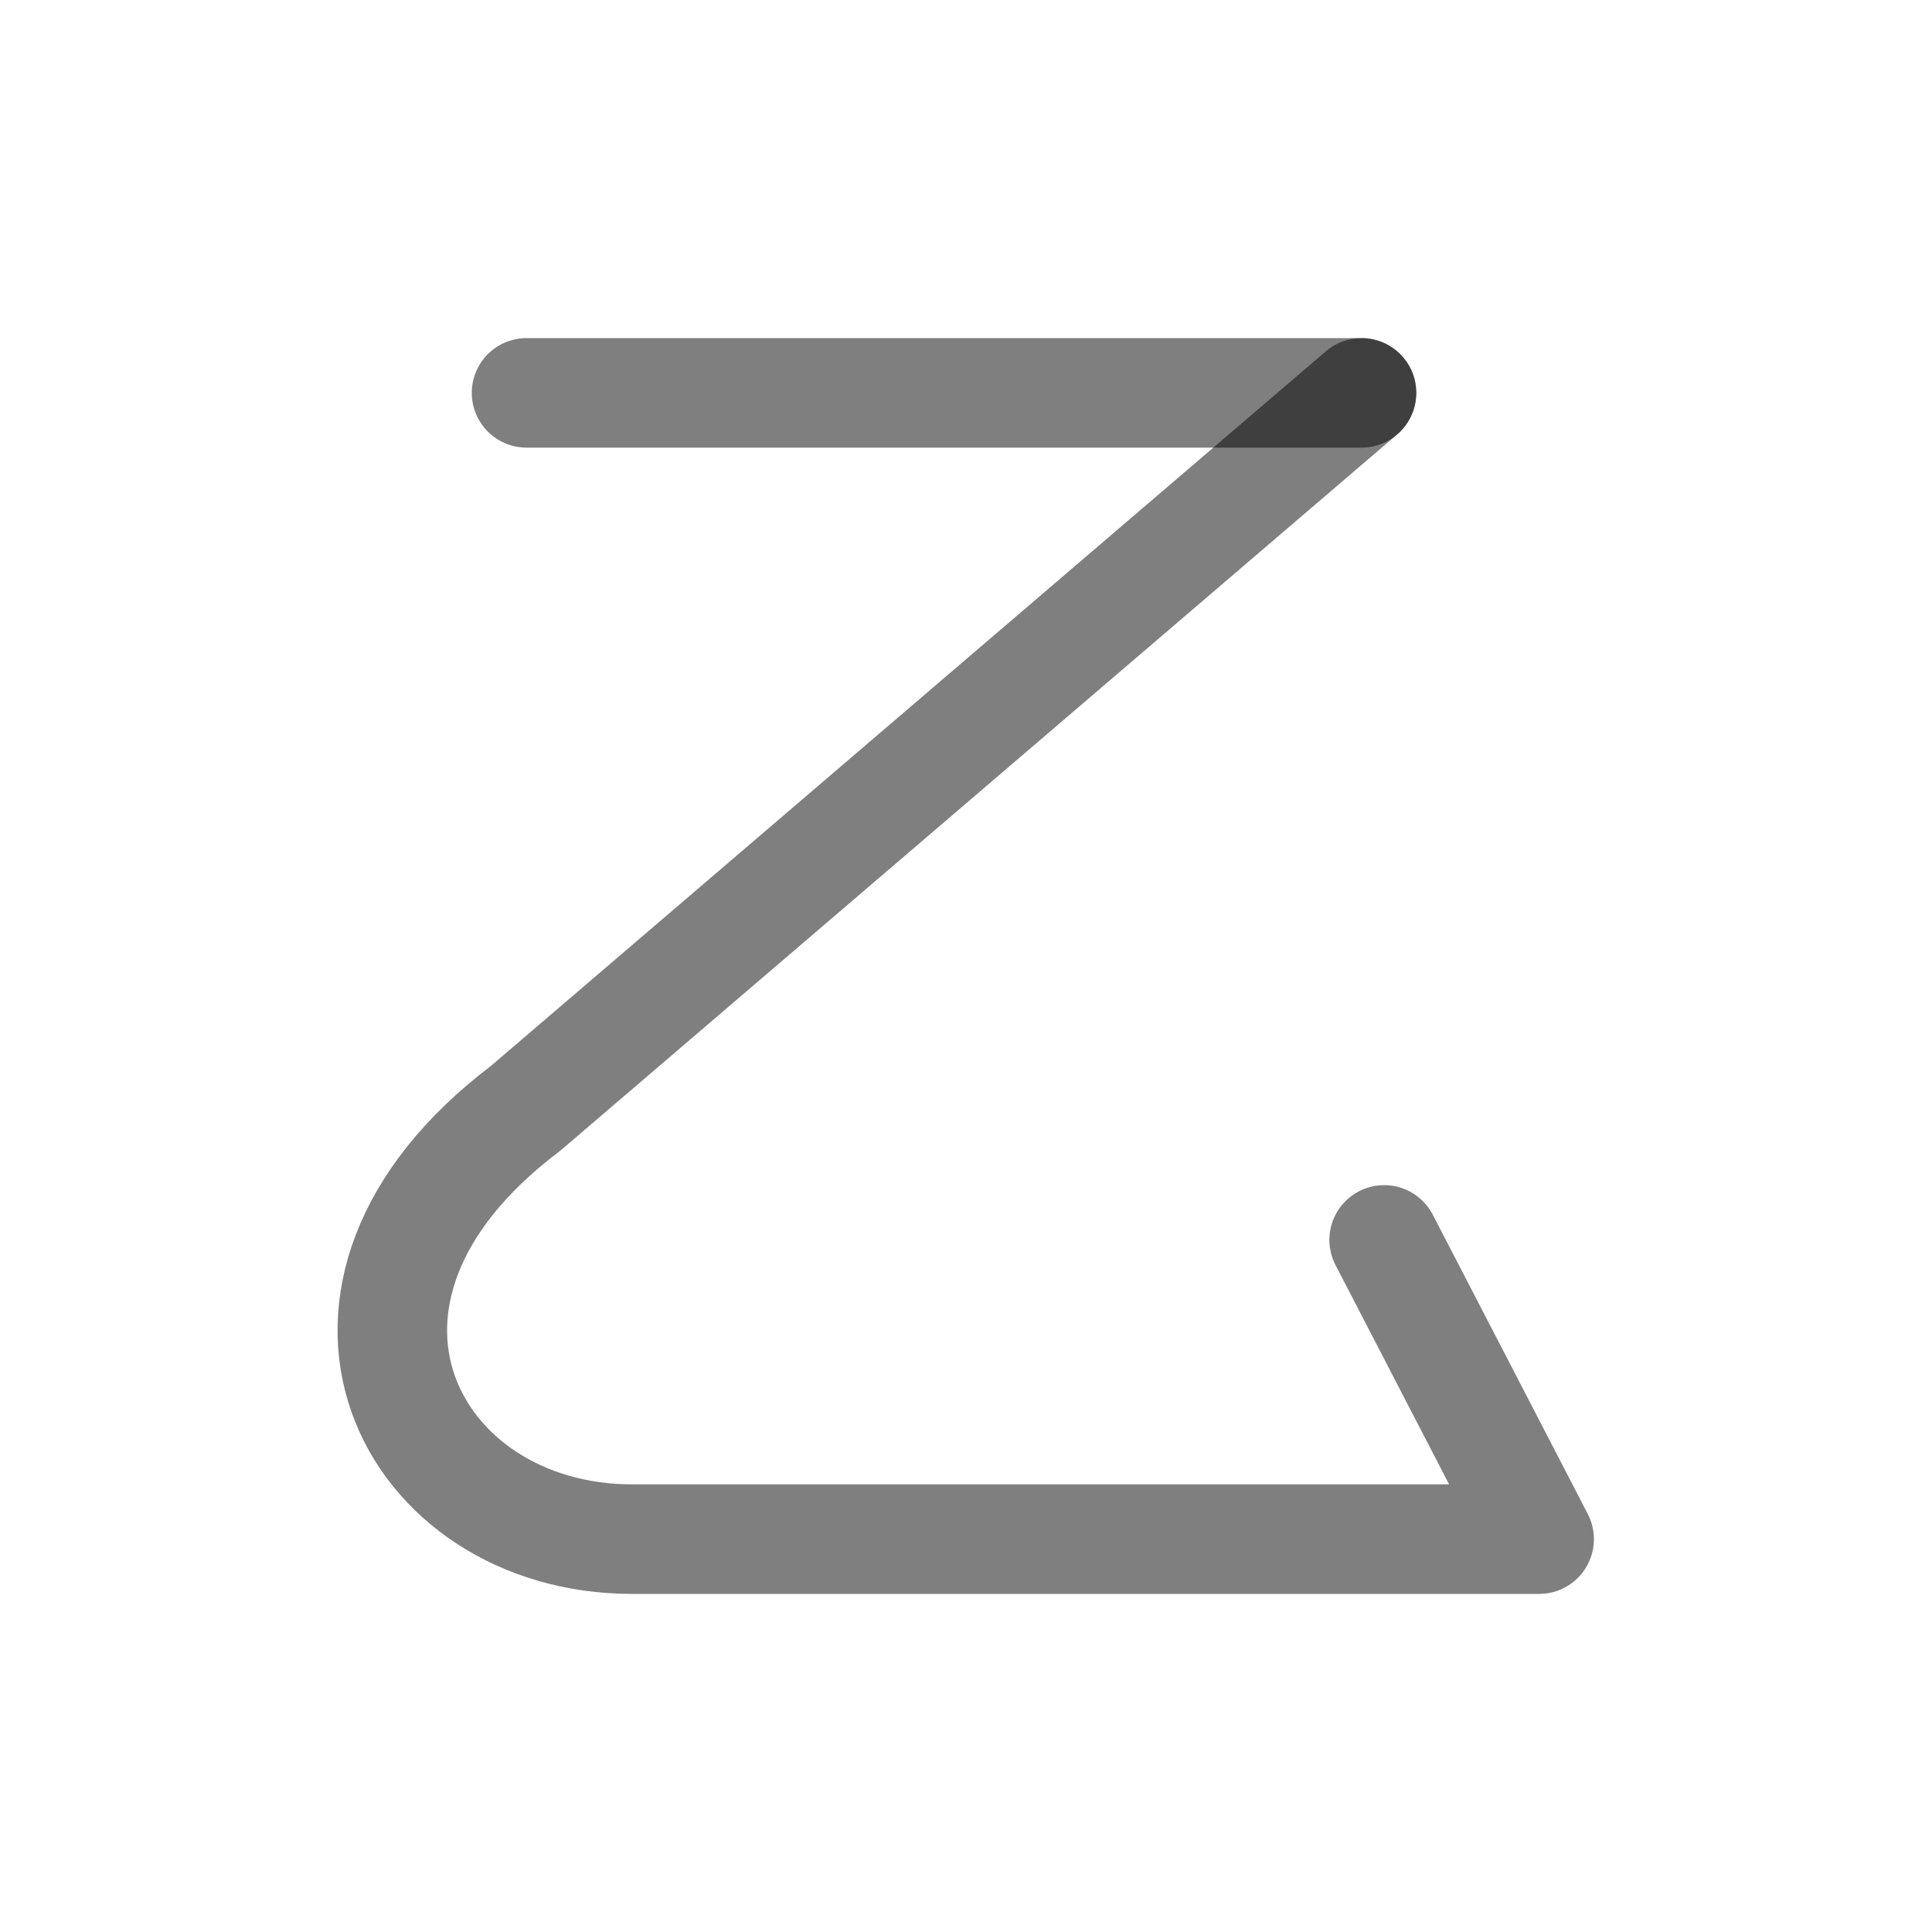
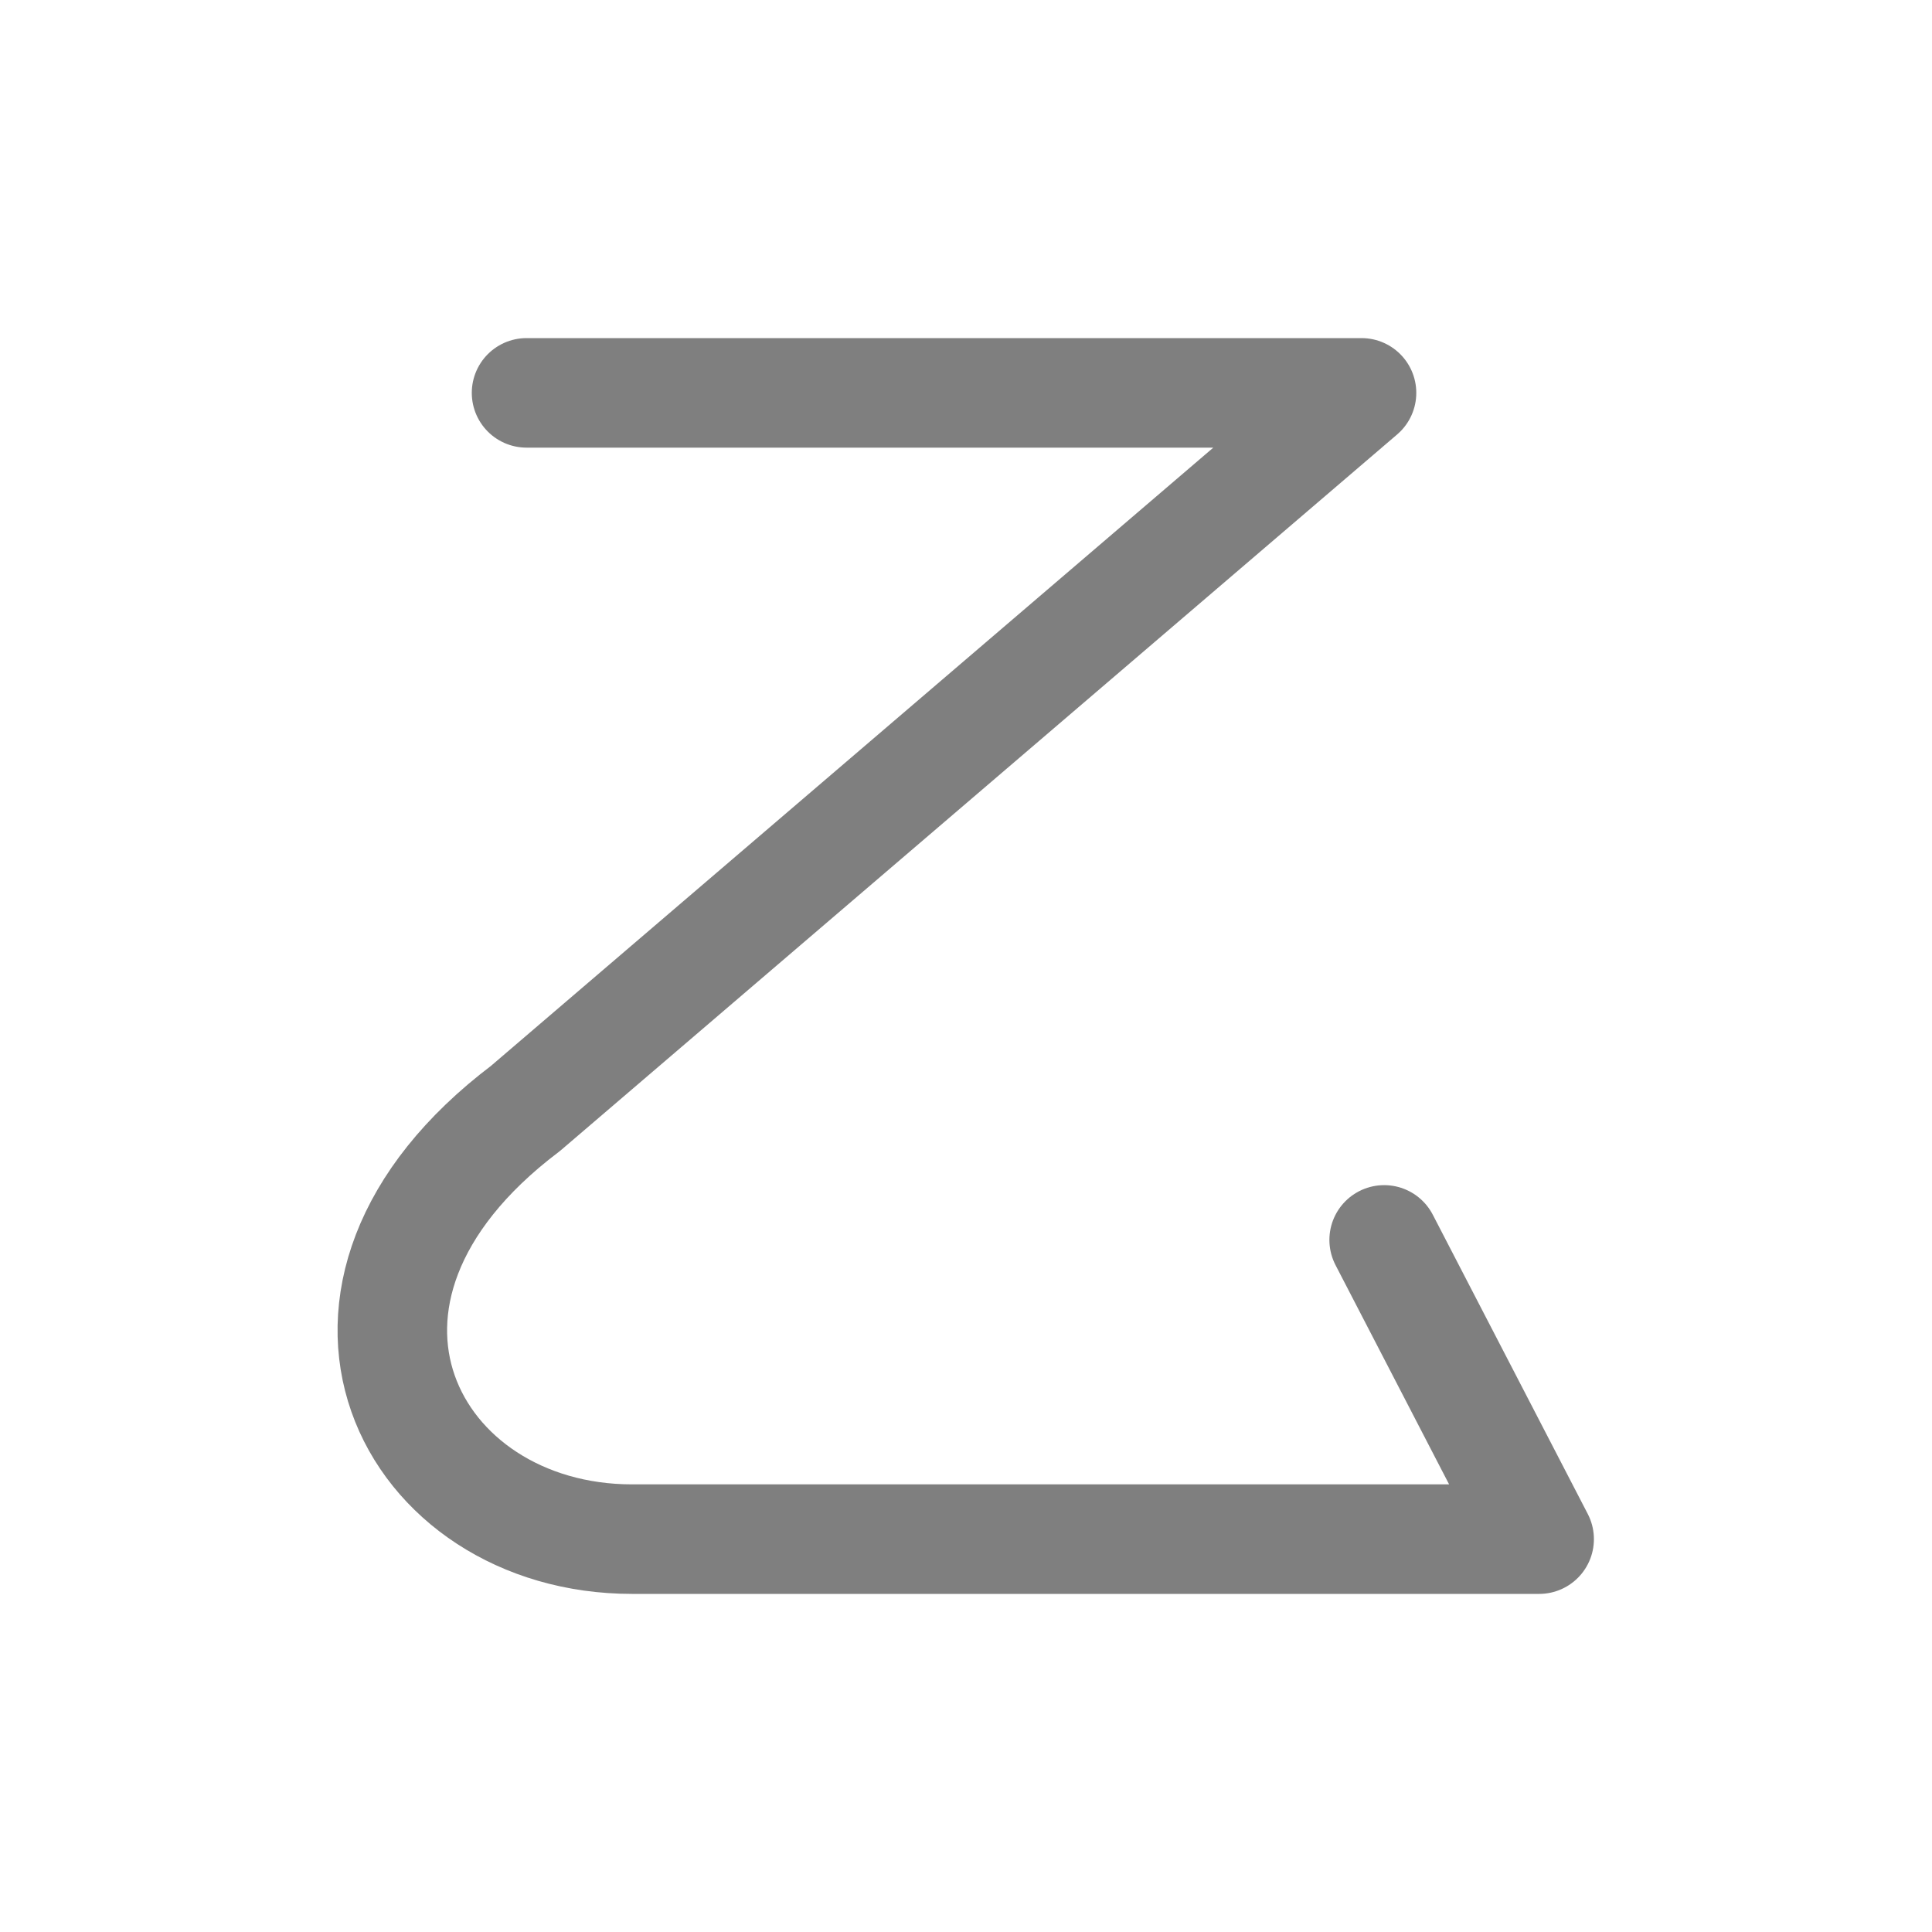
<svg xmlns="http://www.w3.org/2000/svg" width="1000" height="1000" viewBox="0 0 264.583 264.583" version="1.1" id="svg5">
  <defs id="defs2" />
-   <path style="fill:none;stroke:#000000;stroke-width:15;stroke-linecap:round;stroke-linejoin:round;stroke-opacity:0.5" d="M 186.457,53.802 71.96,151.799 C 38.254,177.257 56.092,210.781 86.553,210.781 l 124.229,-3e-5 -21.225,-40.979" id="path3106" />
-   <path style="fill:none;stroke:#000000;stroke-width:15;stroke-linecap:round;stroke-linejoin:round;stroke-opacity:0.5" d="M 72.11,53.802 H 186.457" id="path3527" />
+   <path style="fill:none;stroke:#000000;stroke-width:15;stroke-linecap:round;stroke-linejoin:round;stroke-opacity:0.5" d="M 72.11,53.802 H 186.457 L 71.96,151.799 C 38.254,177.257 56.092,210.781 86.553,210.781 l 124.229,-3e-5 -21.225,-40.979" id="path3527" />
</svg>
